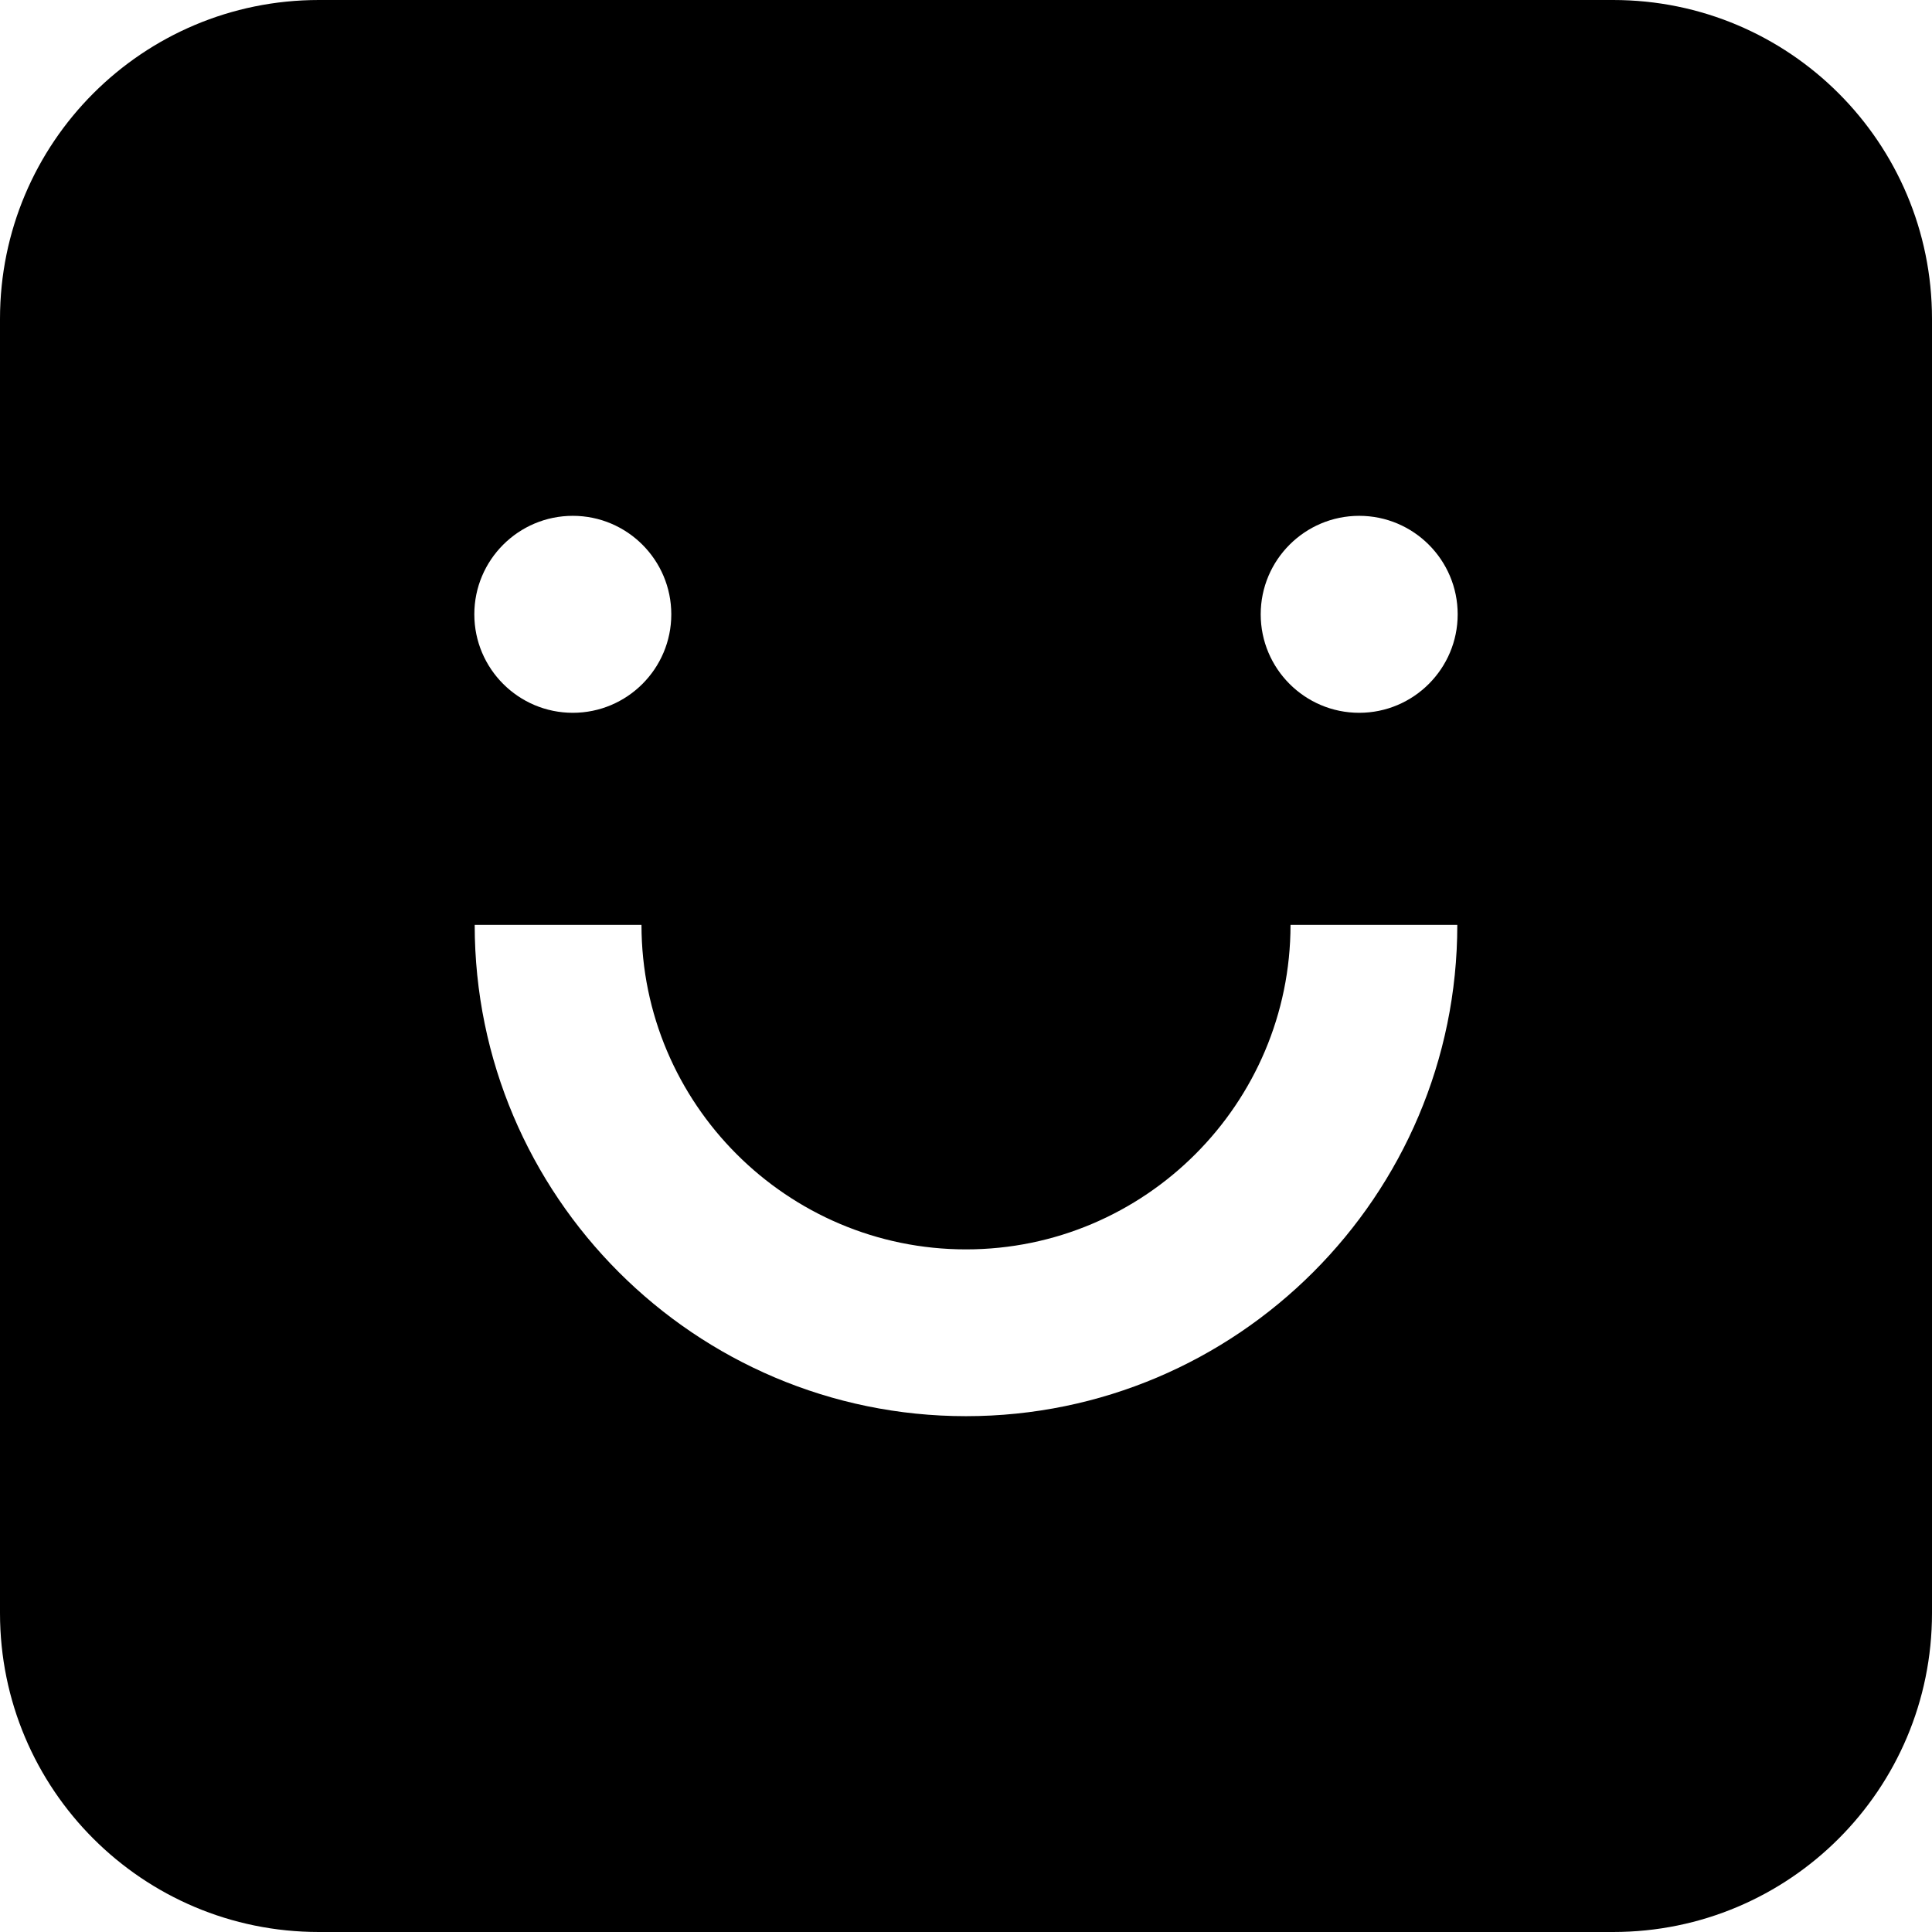
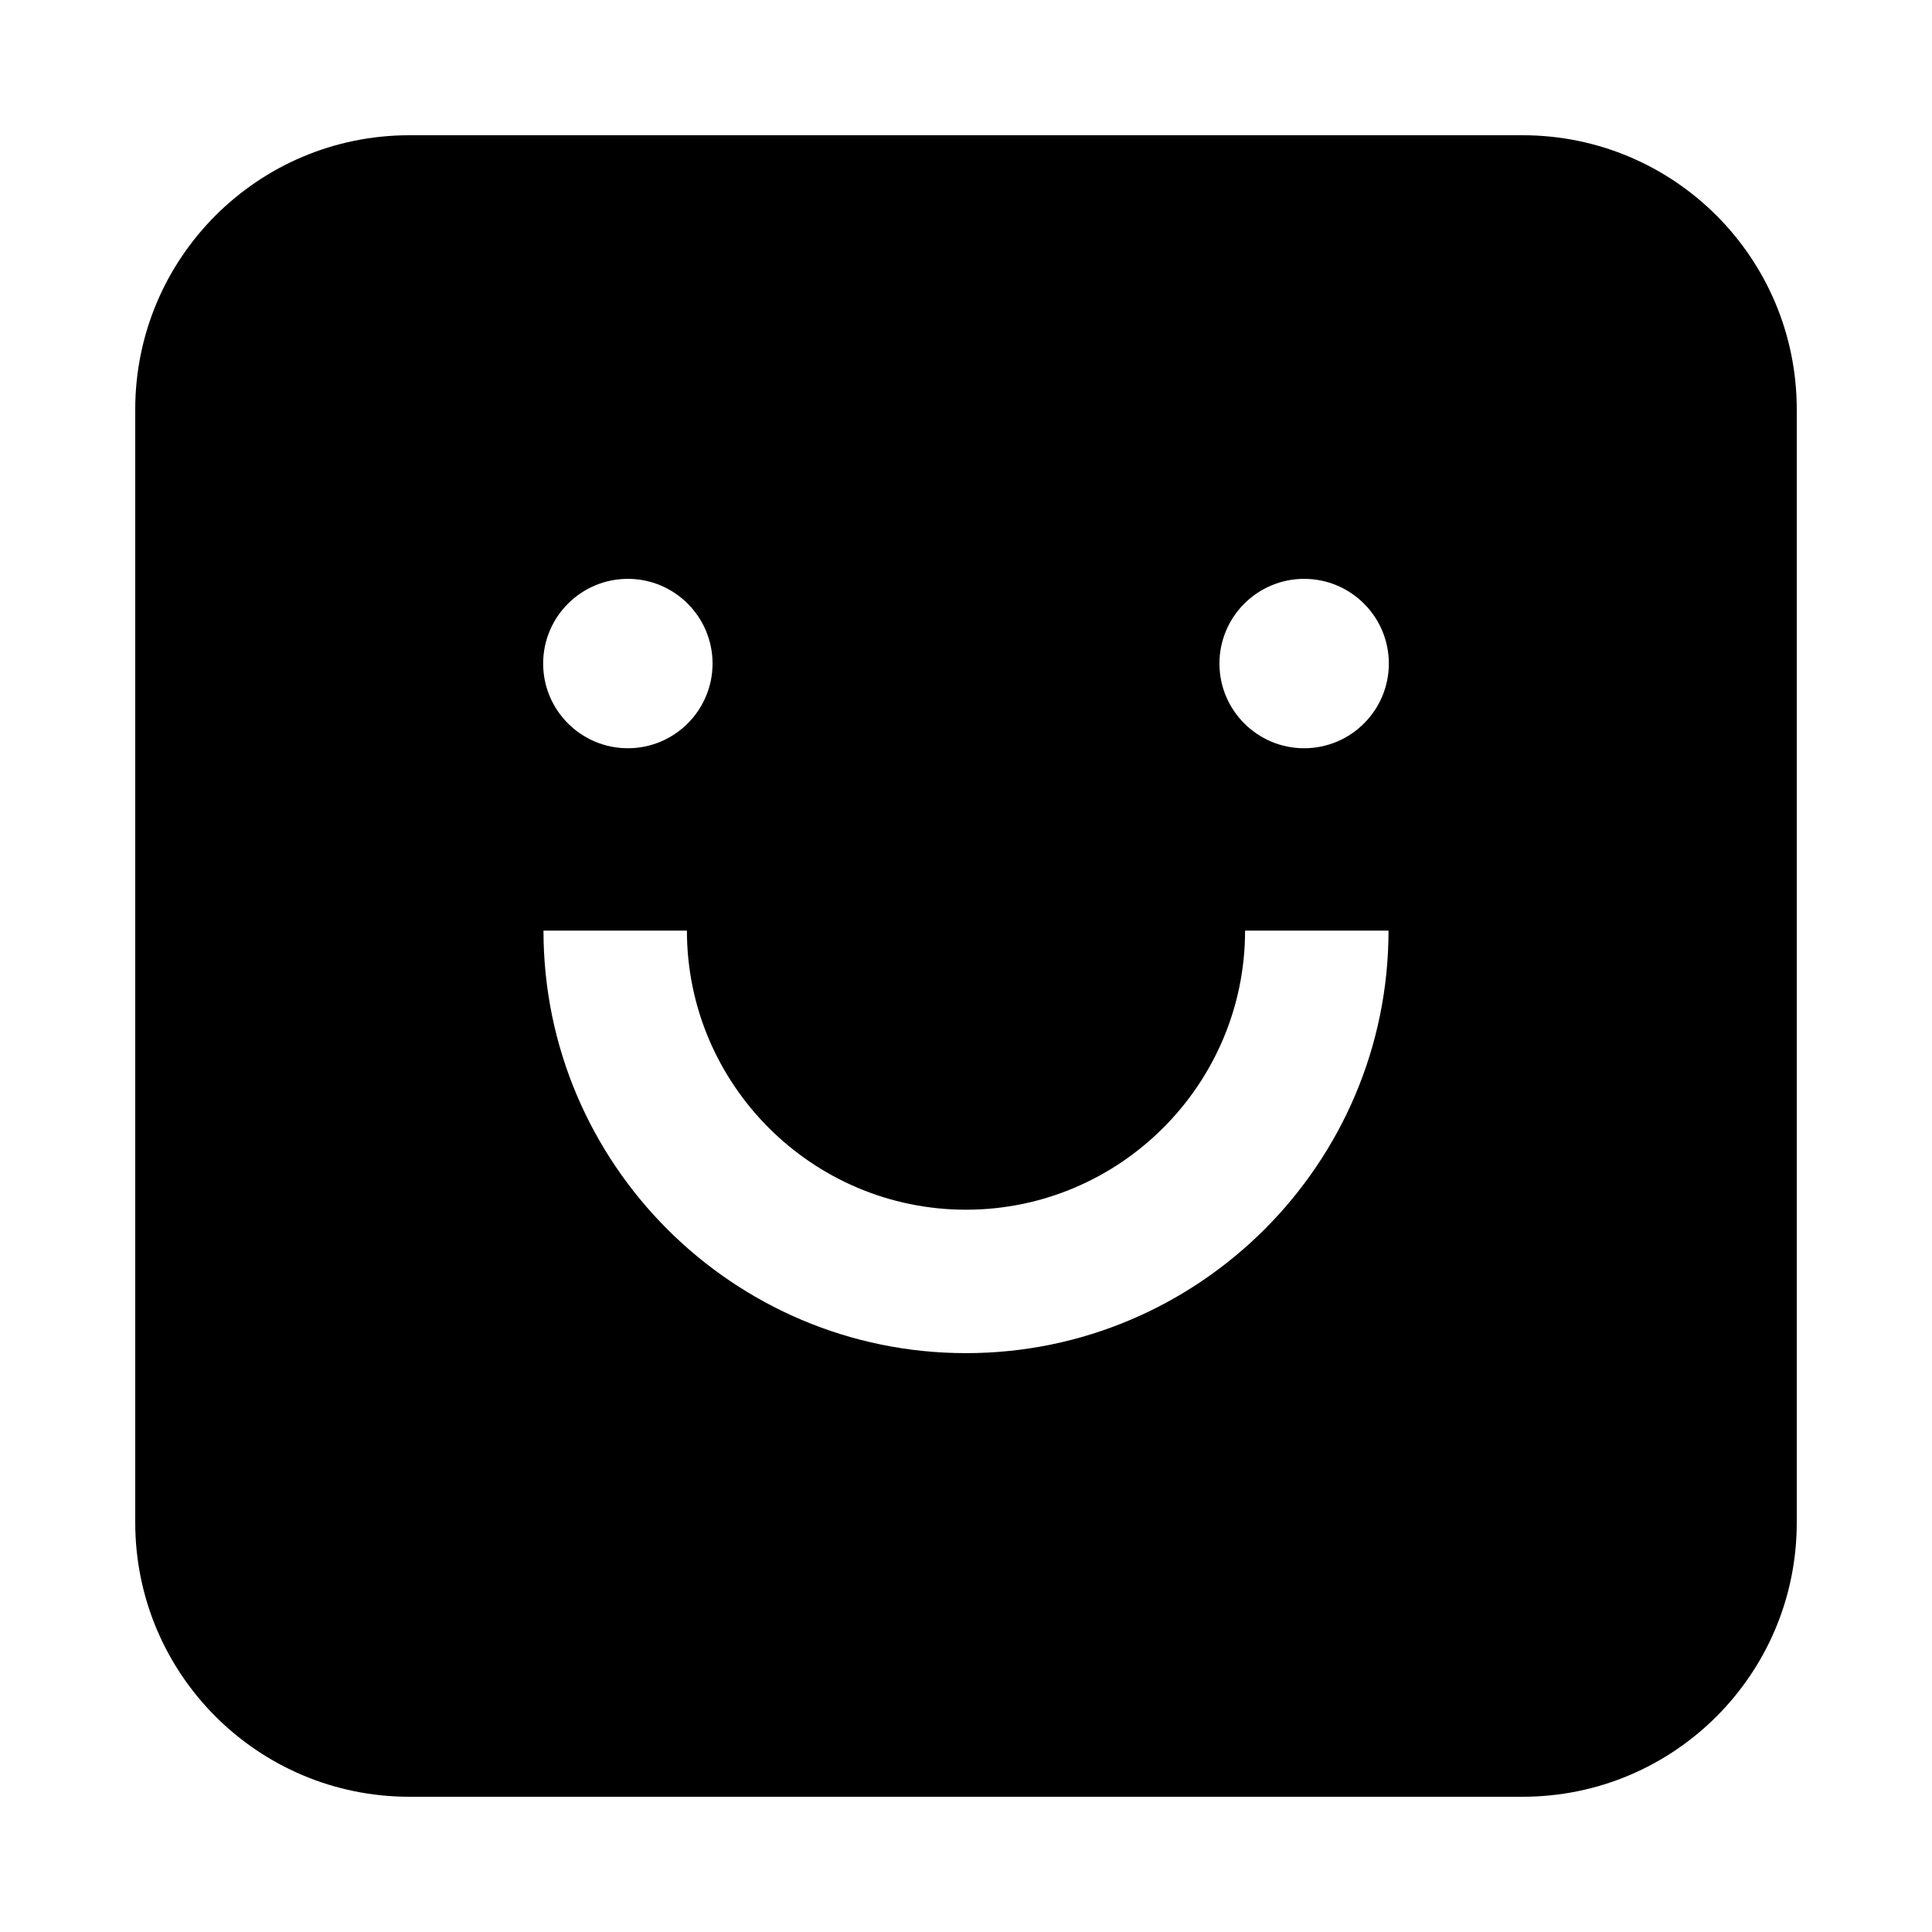
- <svg xmlns="http://www.w3.org/2000/svg" xml:space="preserve" viewBox="0 0 512 512">
+ <svg xmlns="http://www.w3.org/2000/svg" xml:space="preserve" viewBox="-41.674 -41.674 595.349 595.349">
  <path d="M427.5 0h-343C37.8 0 0 37.8 0 84.5v343C0 474.2 37.8 512 84.5 512h343c46.7 0 84.5-37.8 84.5-84.5v-343C512 37.8 474.2 0 427.5 0M151.8 136.7c14.4 0 26.1 11.7 26.1 26.1s-11.7 26.1-26.1 26.1-26.1-11.7-26.1-26.1 11.7-26.1 26.1-26.1M256 375.3c-71.8 0-130.2-58.4-130.2-130.2H170c0 47.4 38.6 86 86 86s86-38.6 86-86h44.2c0 71.8-58.4 130.2-130.2 130.2m104.2-186.4c-14.4 0-26.1-11.7-26.1-26.1s11.7-26.1 26.1-26.1 26.1 11.7 26.1 26.1-11.7 26.1-26.1 26.1" style="fill-rule:evenodd;clip-rule:evenodd" />
</svg>
